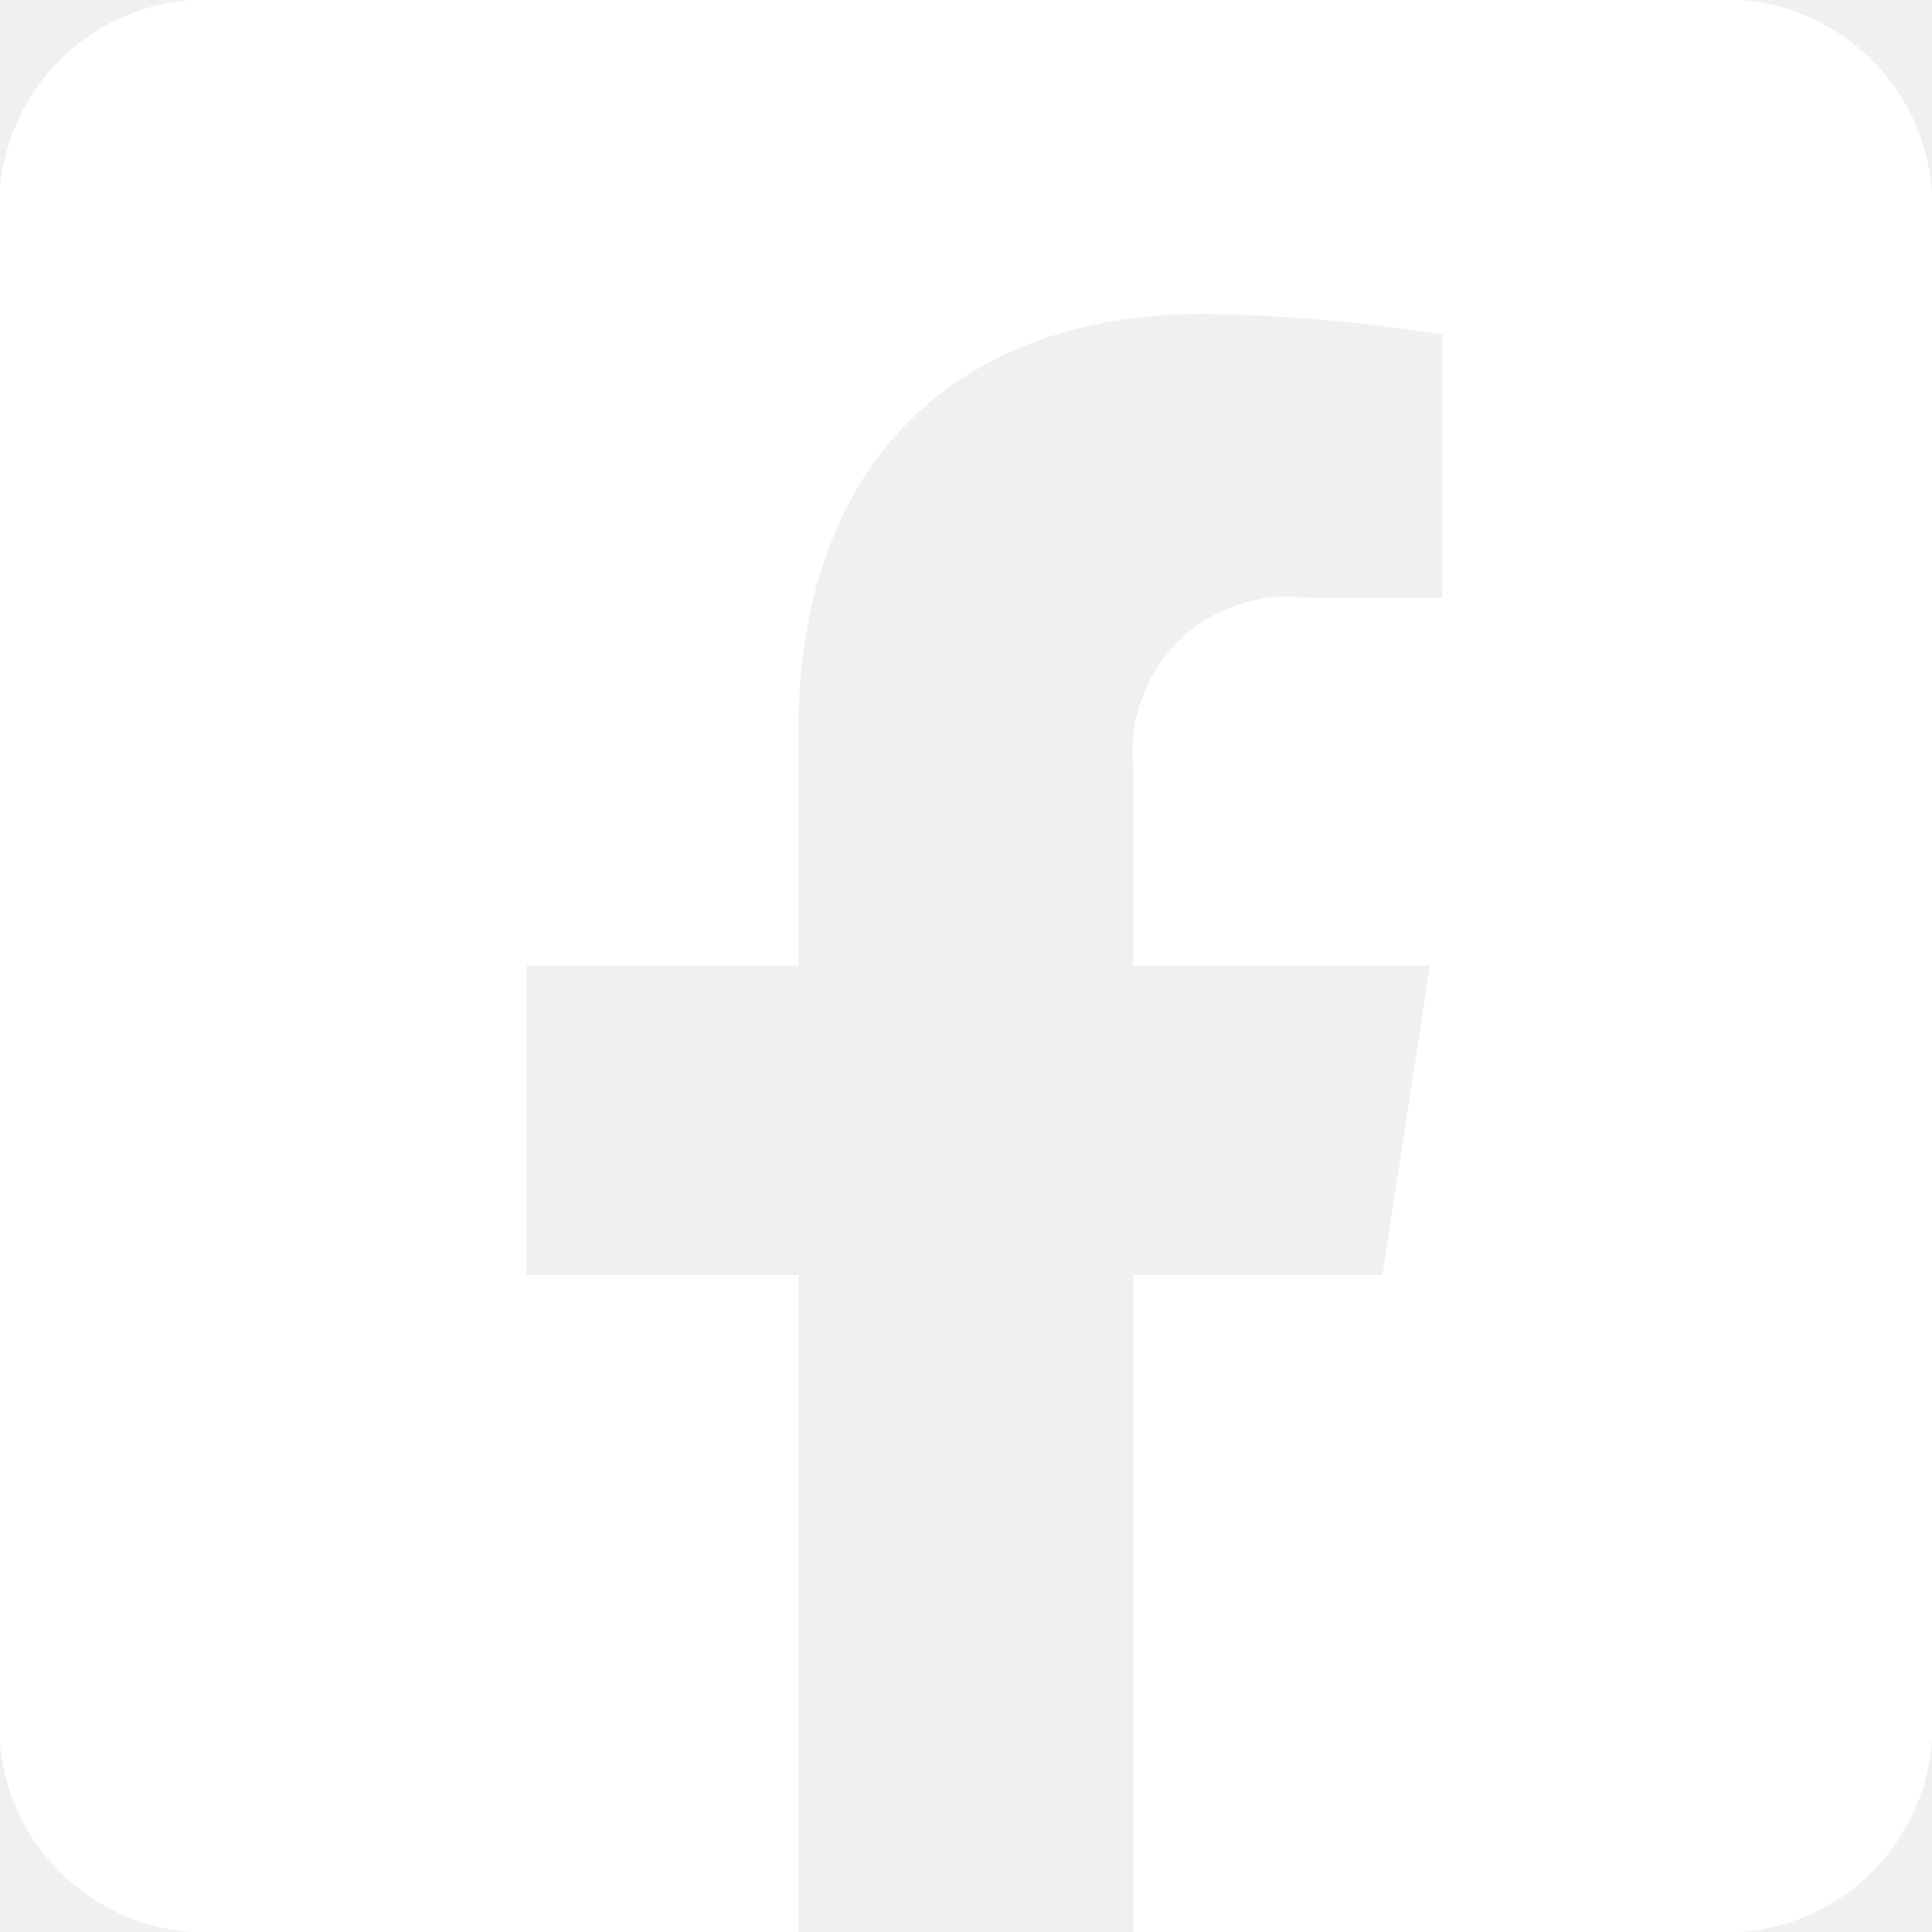
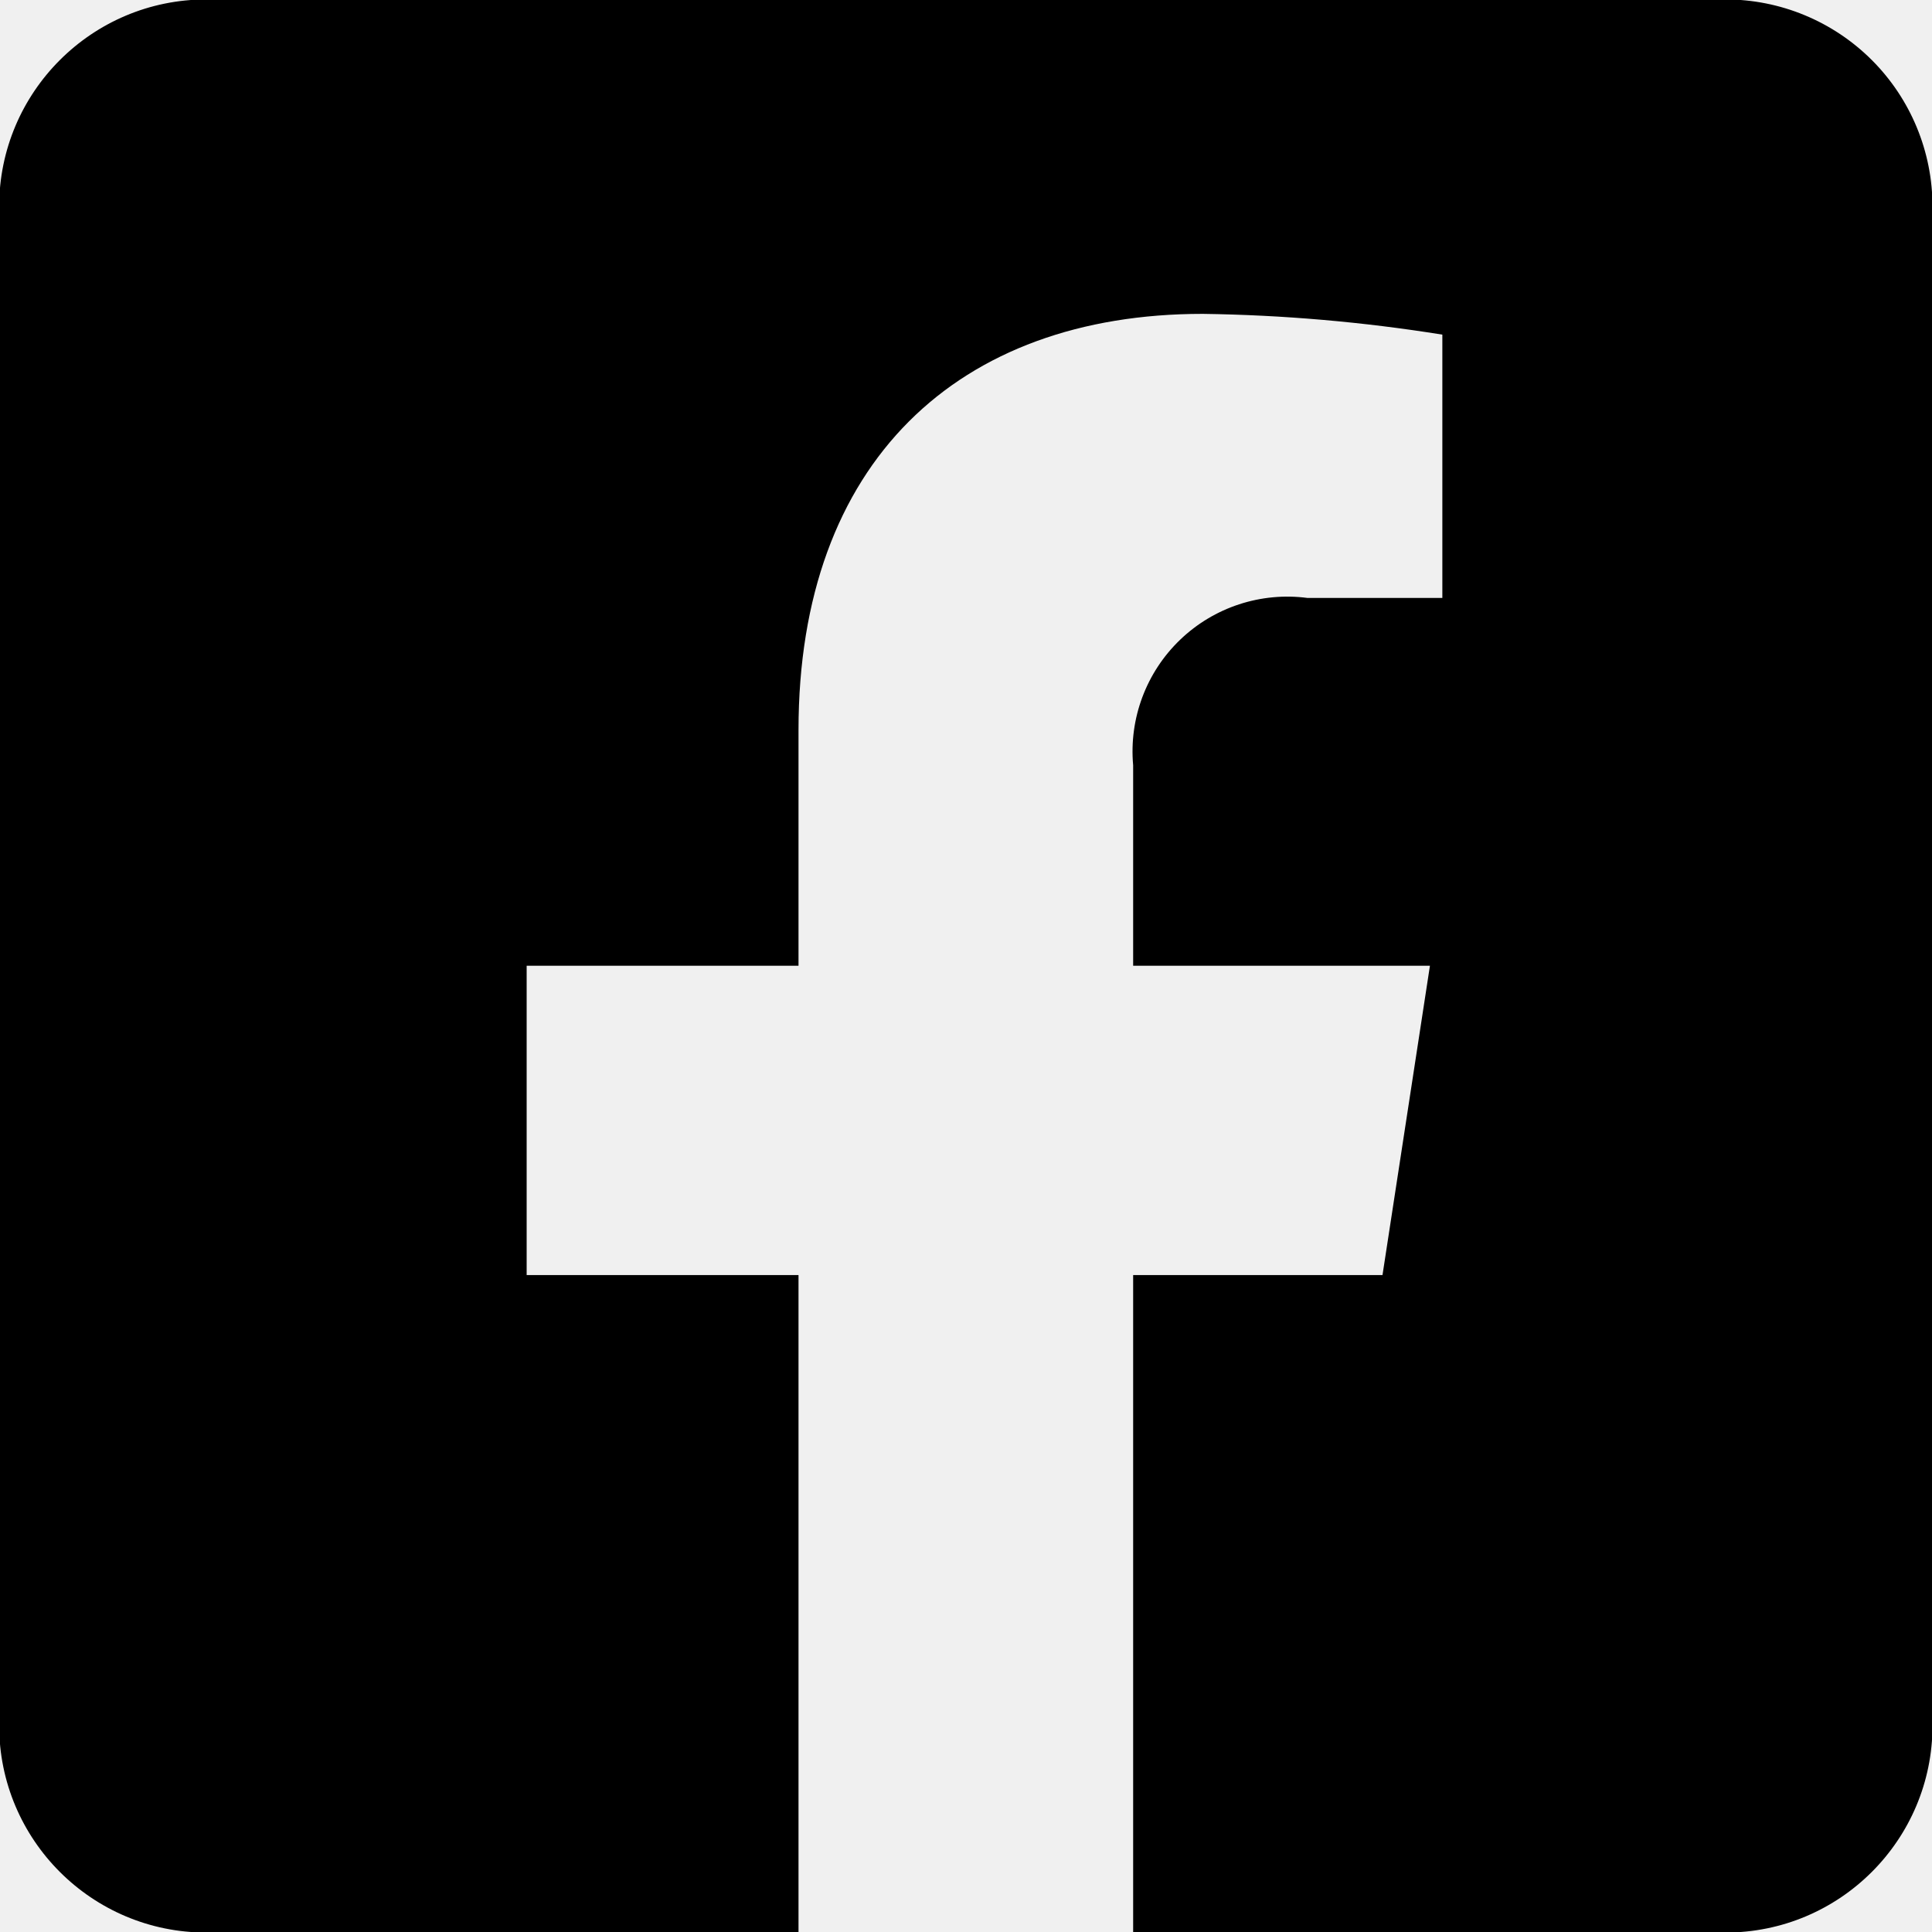
<svg xmlns="http://www.w3.org/2000/svg" viewBox="0 0 34.406 34.41">
  <defs />
-   <path fill="#fff" fill-rule="evenodd" d="M30.726-.01H3.674A3.689 3.689 0 00-.015 3.68v27.05a3.689 3.689 0 003.689 3.69h10.548V22.71H9.38V17.2h4.842V13c0-4.77 2.844-7.41 7.2-7.41a29.482 29.482 0 014.267.37v4.69h-2.4a2.757 2.757 0 00-3.107 2.98v3.57h5.286l-.845 5.51h-4.441v11.71H30.73a3.688 3.688 0 003.689-3.69V3.68a3.688 3.688 0 00-3.693-3.69z" />
+   <path fill-rule="evenodd" d="M30.726-.01H3.674A3.689 3.689 0 00-.015 3.68v27.05a3.689 3.689 0 003.689 3.69h10.548V22.71H9.38V17.2h4.842V13c0-4.77 2.844-7.41 7.2-7.41a29.482 29.482 0 014.267.37v4.69h-2.4a2.757 2.757 0 00-3.107 2.98v3.57h5.286l-.845 5.51h-4.441v11.71H30.73a3.688 3.688 0 003.689-3.69V3.68a3.688 3.688 0 00-3.693-3.69z" />
</svg>
